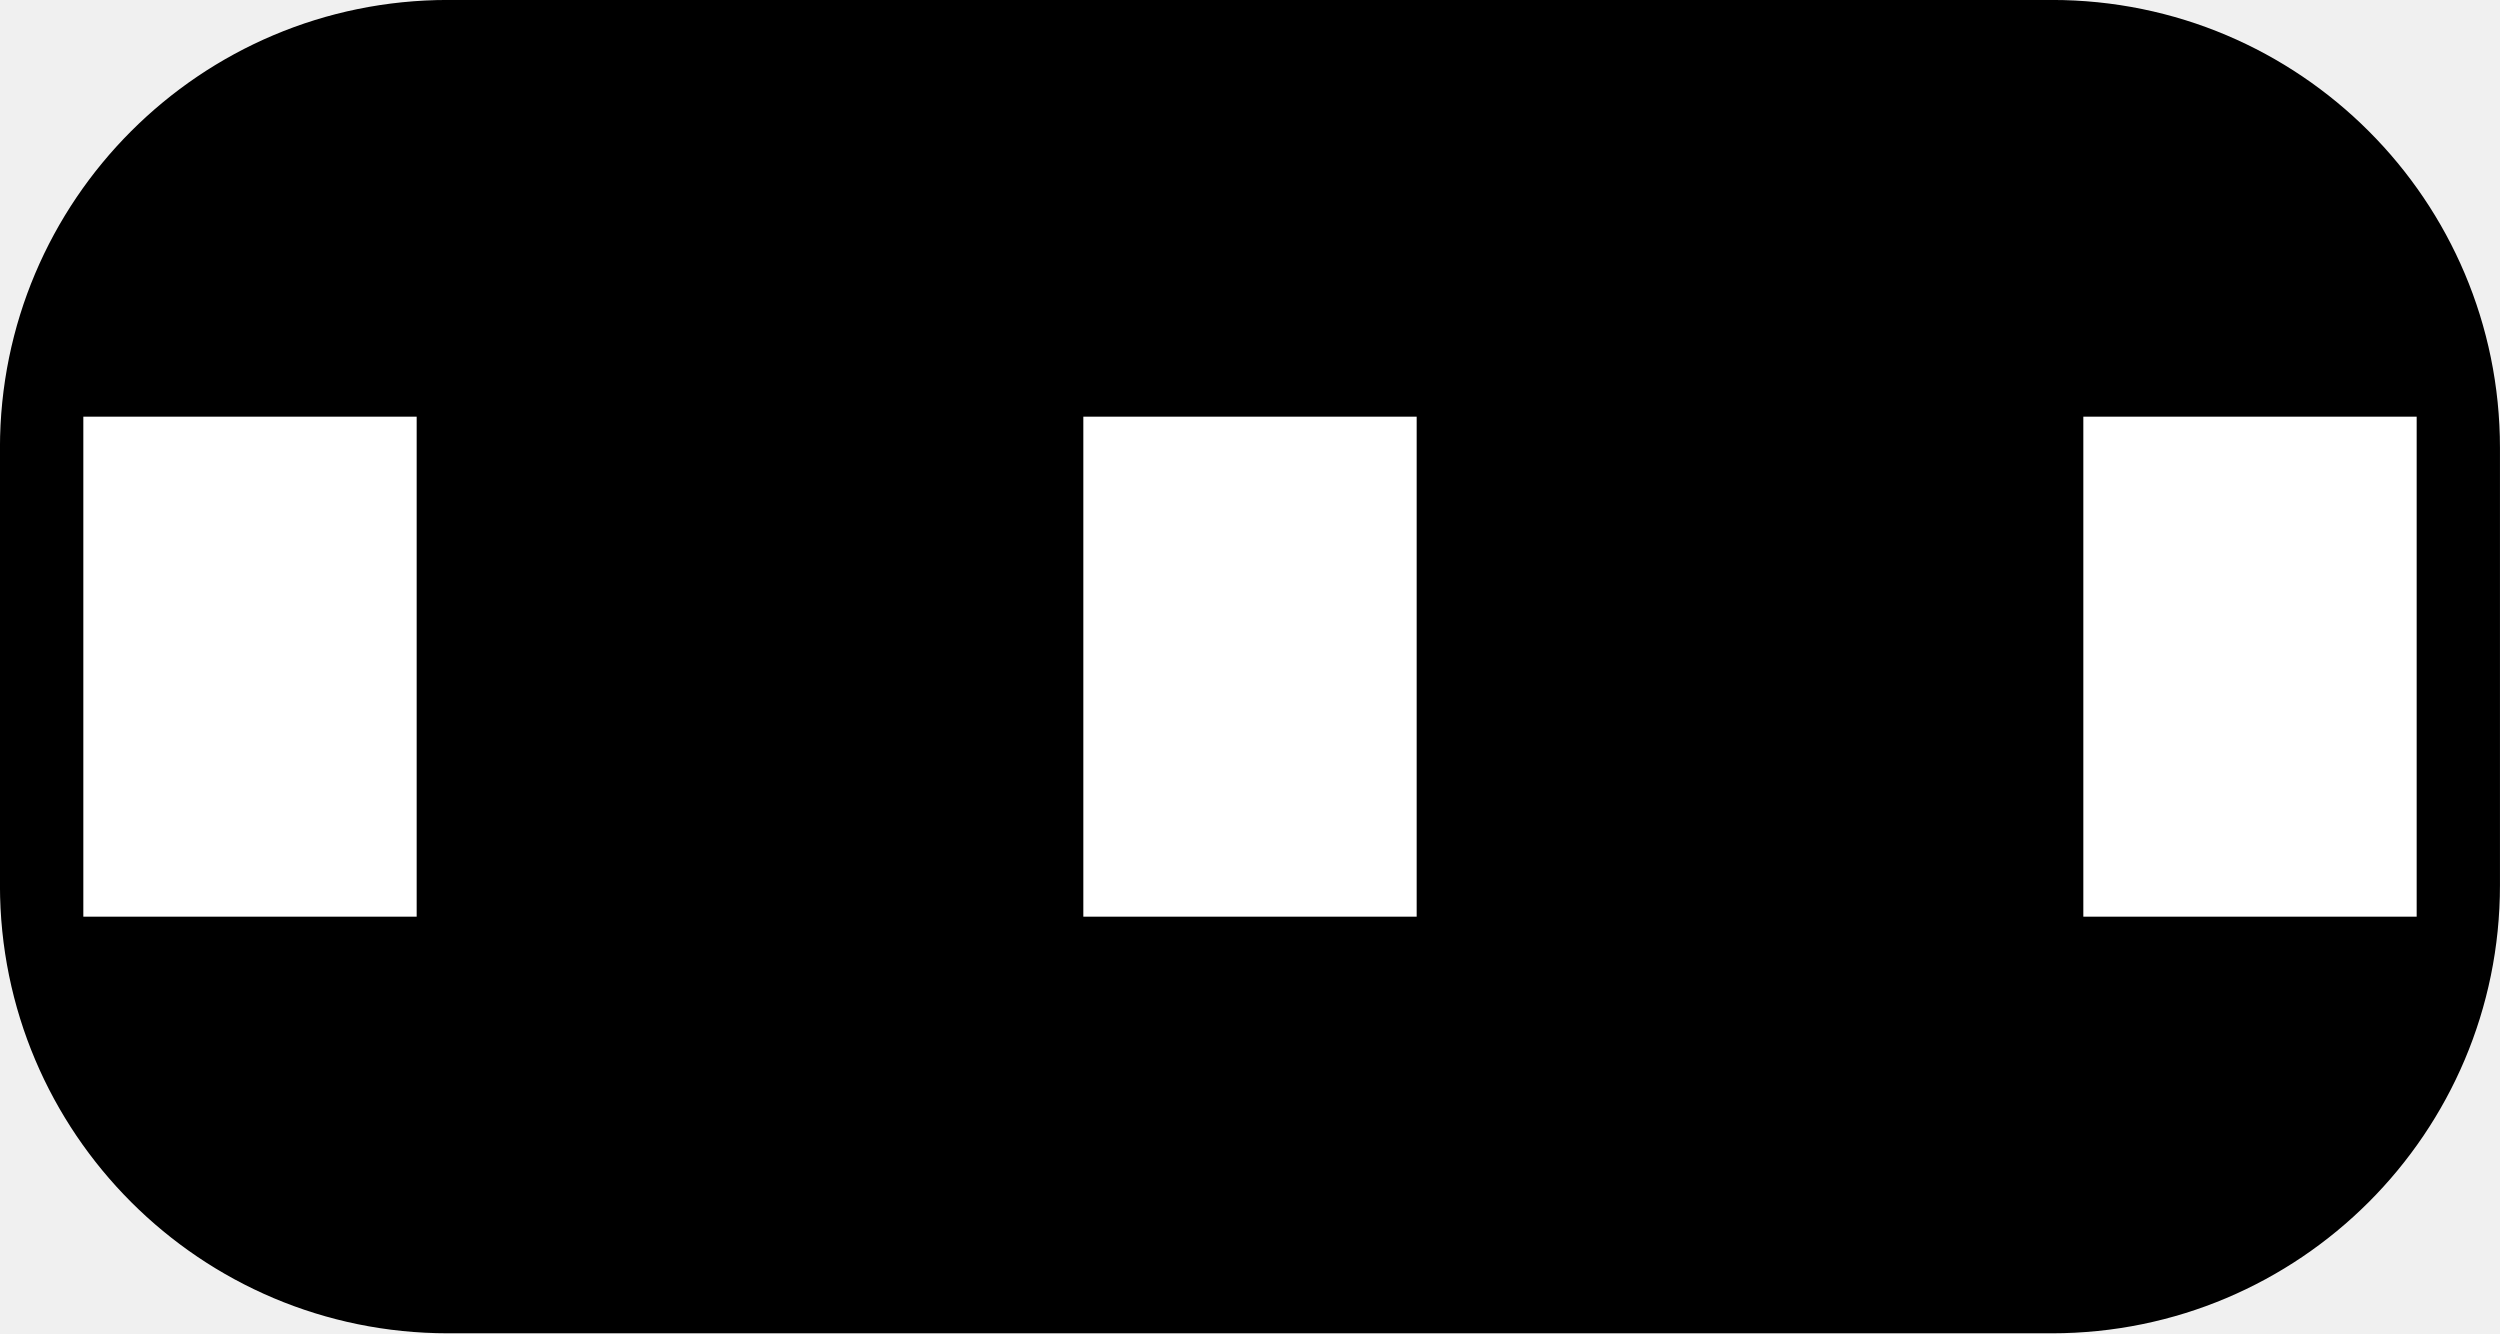
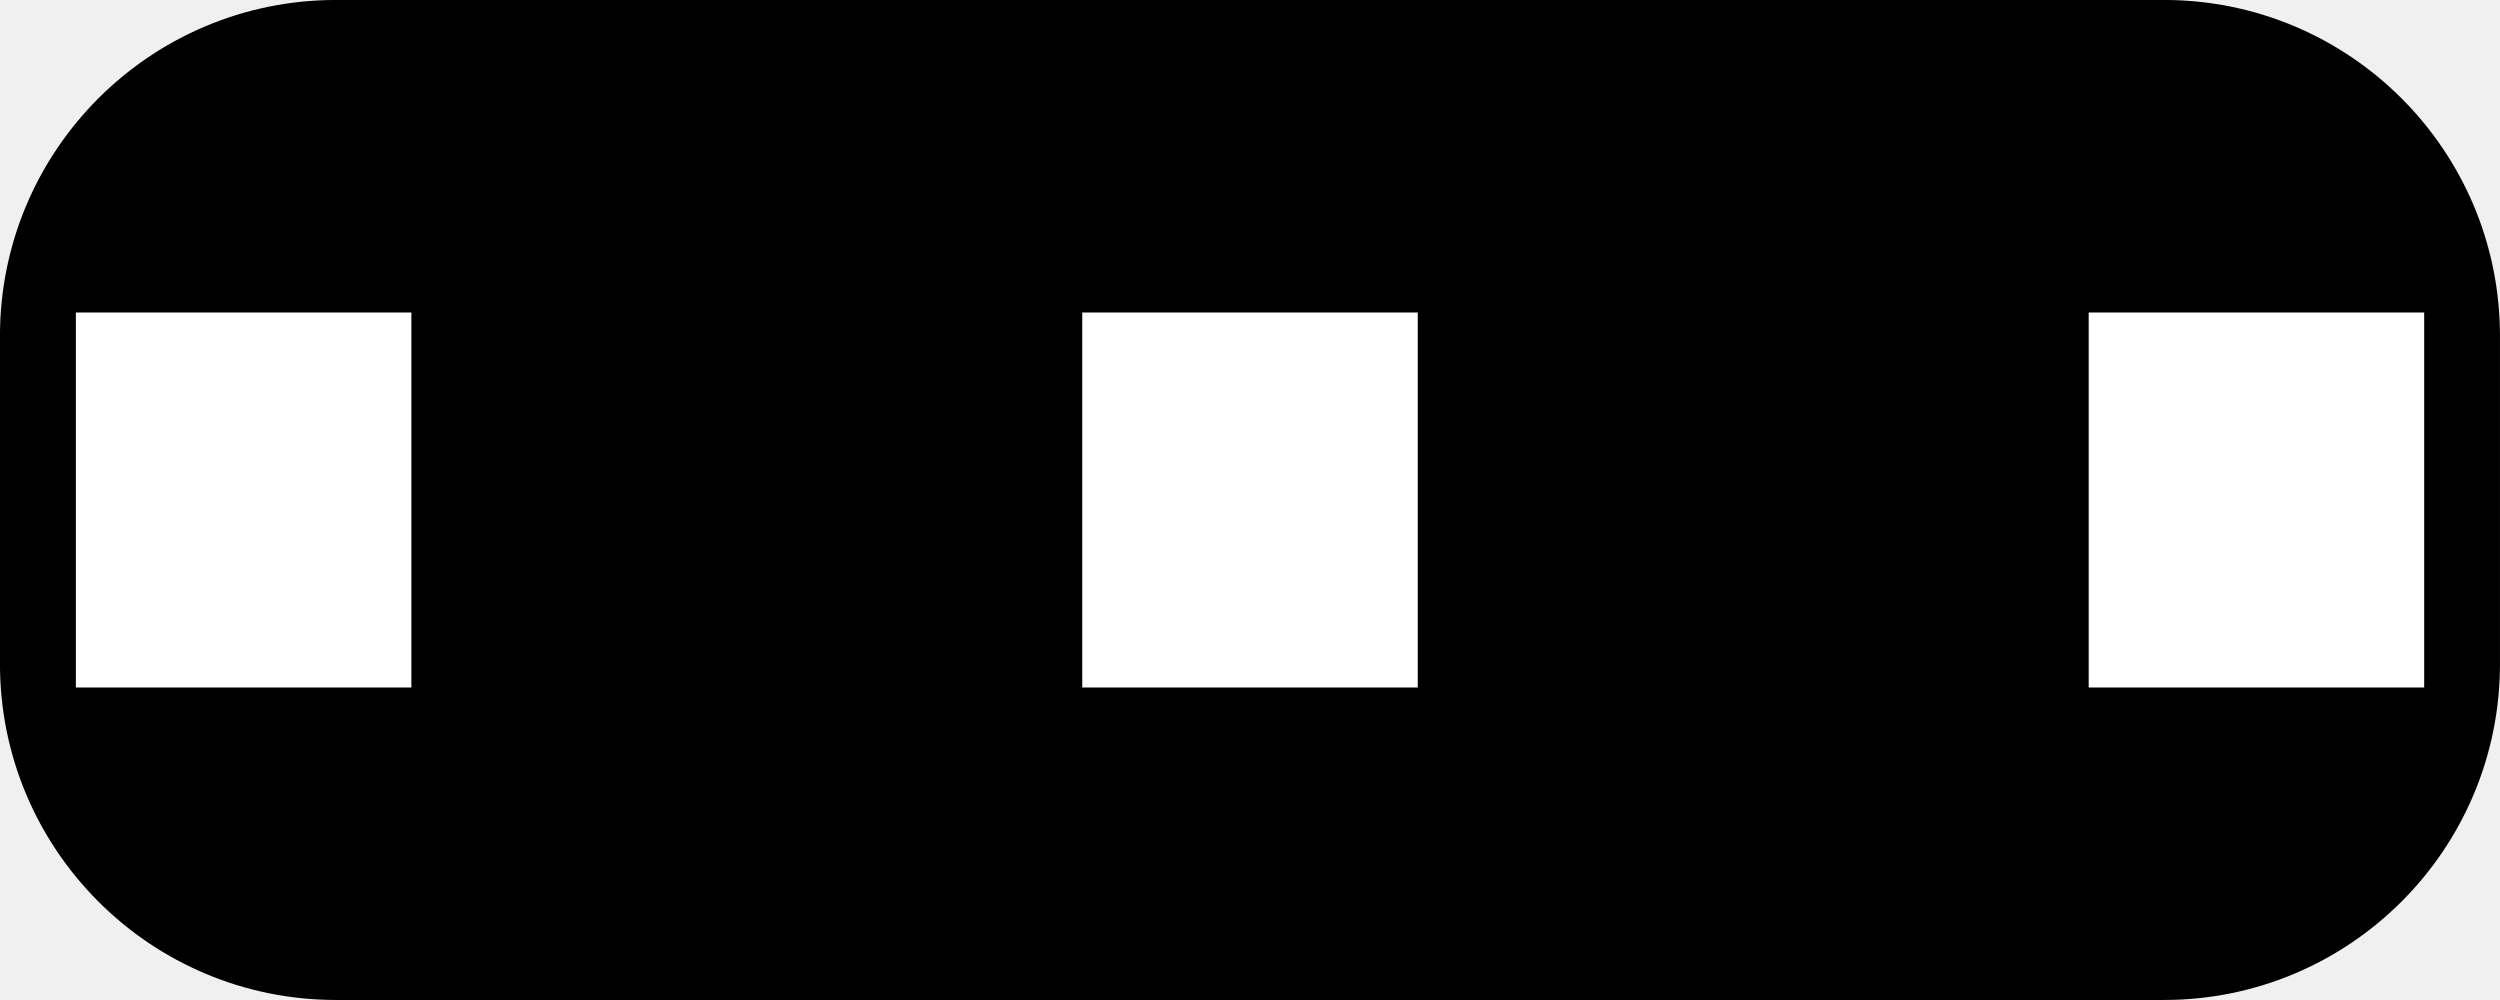
- <svg xmlns="http://www.w3.org/2000/svg" xmlns:xlink="http://www.w3.org/1999/xlink" width="30" height="16" id="svg2" version="1.1" style="display:inline">
+ <svg xmlns="http://www.w3.org/2000/svg" xmlns:xlink="http://www.w3.org/1999/xlink" width="40" height="16" id="svg2" version="1.1" style="display:inline">
  <defs id="defs4">
    <linearGradient id="linearGradient3638">
      <stop id="stop3640" offset="0" style="stop-color:#80a4c4;stop-opacity:1" />
      <stop style="stop-color:#ffffff;stop-opacity:1" offset="0.18" id="stop3642" />
      <stop id="stop3646" offset="0.499" style="stop-color:#ffffff;stop-opacity:1" />
      <stop id="stop3644" offset="1" style="stop-color:#80a4c4;stop-opacity:1" />
    </linearGradient>
    <linearGradient xlink:href="#linearGradient3638" id="linearGradient3636" gradientUnits="userSpaceOnUse" x1="50.003" y1="1012.422" x2="50.003" y2="1052.36" />
  </defs>
  <g id="layer1" transform="translate(0,-1036.362)" style="display:inline">
-     <rect style="fill:#000000;fill-opacity:1;stroke:#000000;stroke-width:0.751;stroke-miterlimit:4;stroke-opacity:1;stroke-dasharray:none" id="rect9640" width="29.249" height="15.249" x="0.375" y="1036.737" rx="5" ry="5" />
-     <rect style="fill:#ffffff;fill-opacity:1;stroke:none" id="rect4197" width="4" height="6" x="1" y="1041.362" />
-     <rect y="1041.362" x="13" height="6" width="4" id="rect4199" style="fill:#ffffff;fill-opacity:1;stroke:none" />
-     <rect style="fill:#ffffff;fill-opacity:1;stroke:none" id="rect4201" width="4" height="6" x="25" y="1041.362" />
+     <rect style="fill:#000000;fill-opacity:1;stroke:#000000;stroke-width:0.751;stroke-miterlimit:4;stroke-opacity:1;stroke-dasharray:none" id="rect9640" width="39.249" height="15.249" x="0.375" y="1036.737" rx="5" ry="5" />
+     <rect style="fill:#ffffff;fill-opacity:1;stroke:none" id="rect4197" width="5.368" height="6" x="1.214" y="1041.362" />
+     <rect y="1041.362" x="17.316" height="6" width="5.368" id="rect4199" style="fill:#ffffff;fill-opacity:1;stroke:none" />
+     <rect style="fill:#ffffff;fill-opacity:1;stroke:none" id="rect4201" width="5.368" height="6" x="33.419" y="1041.362" />
  </g>
</svg>
